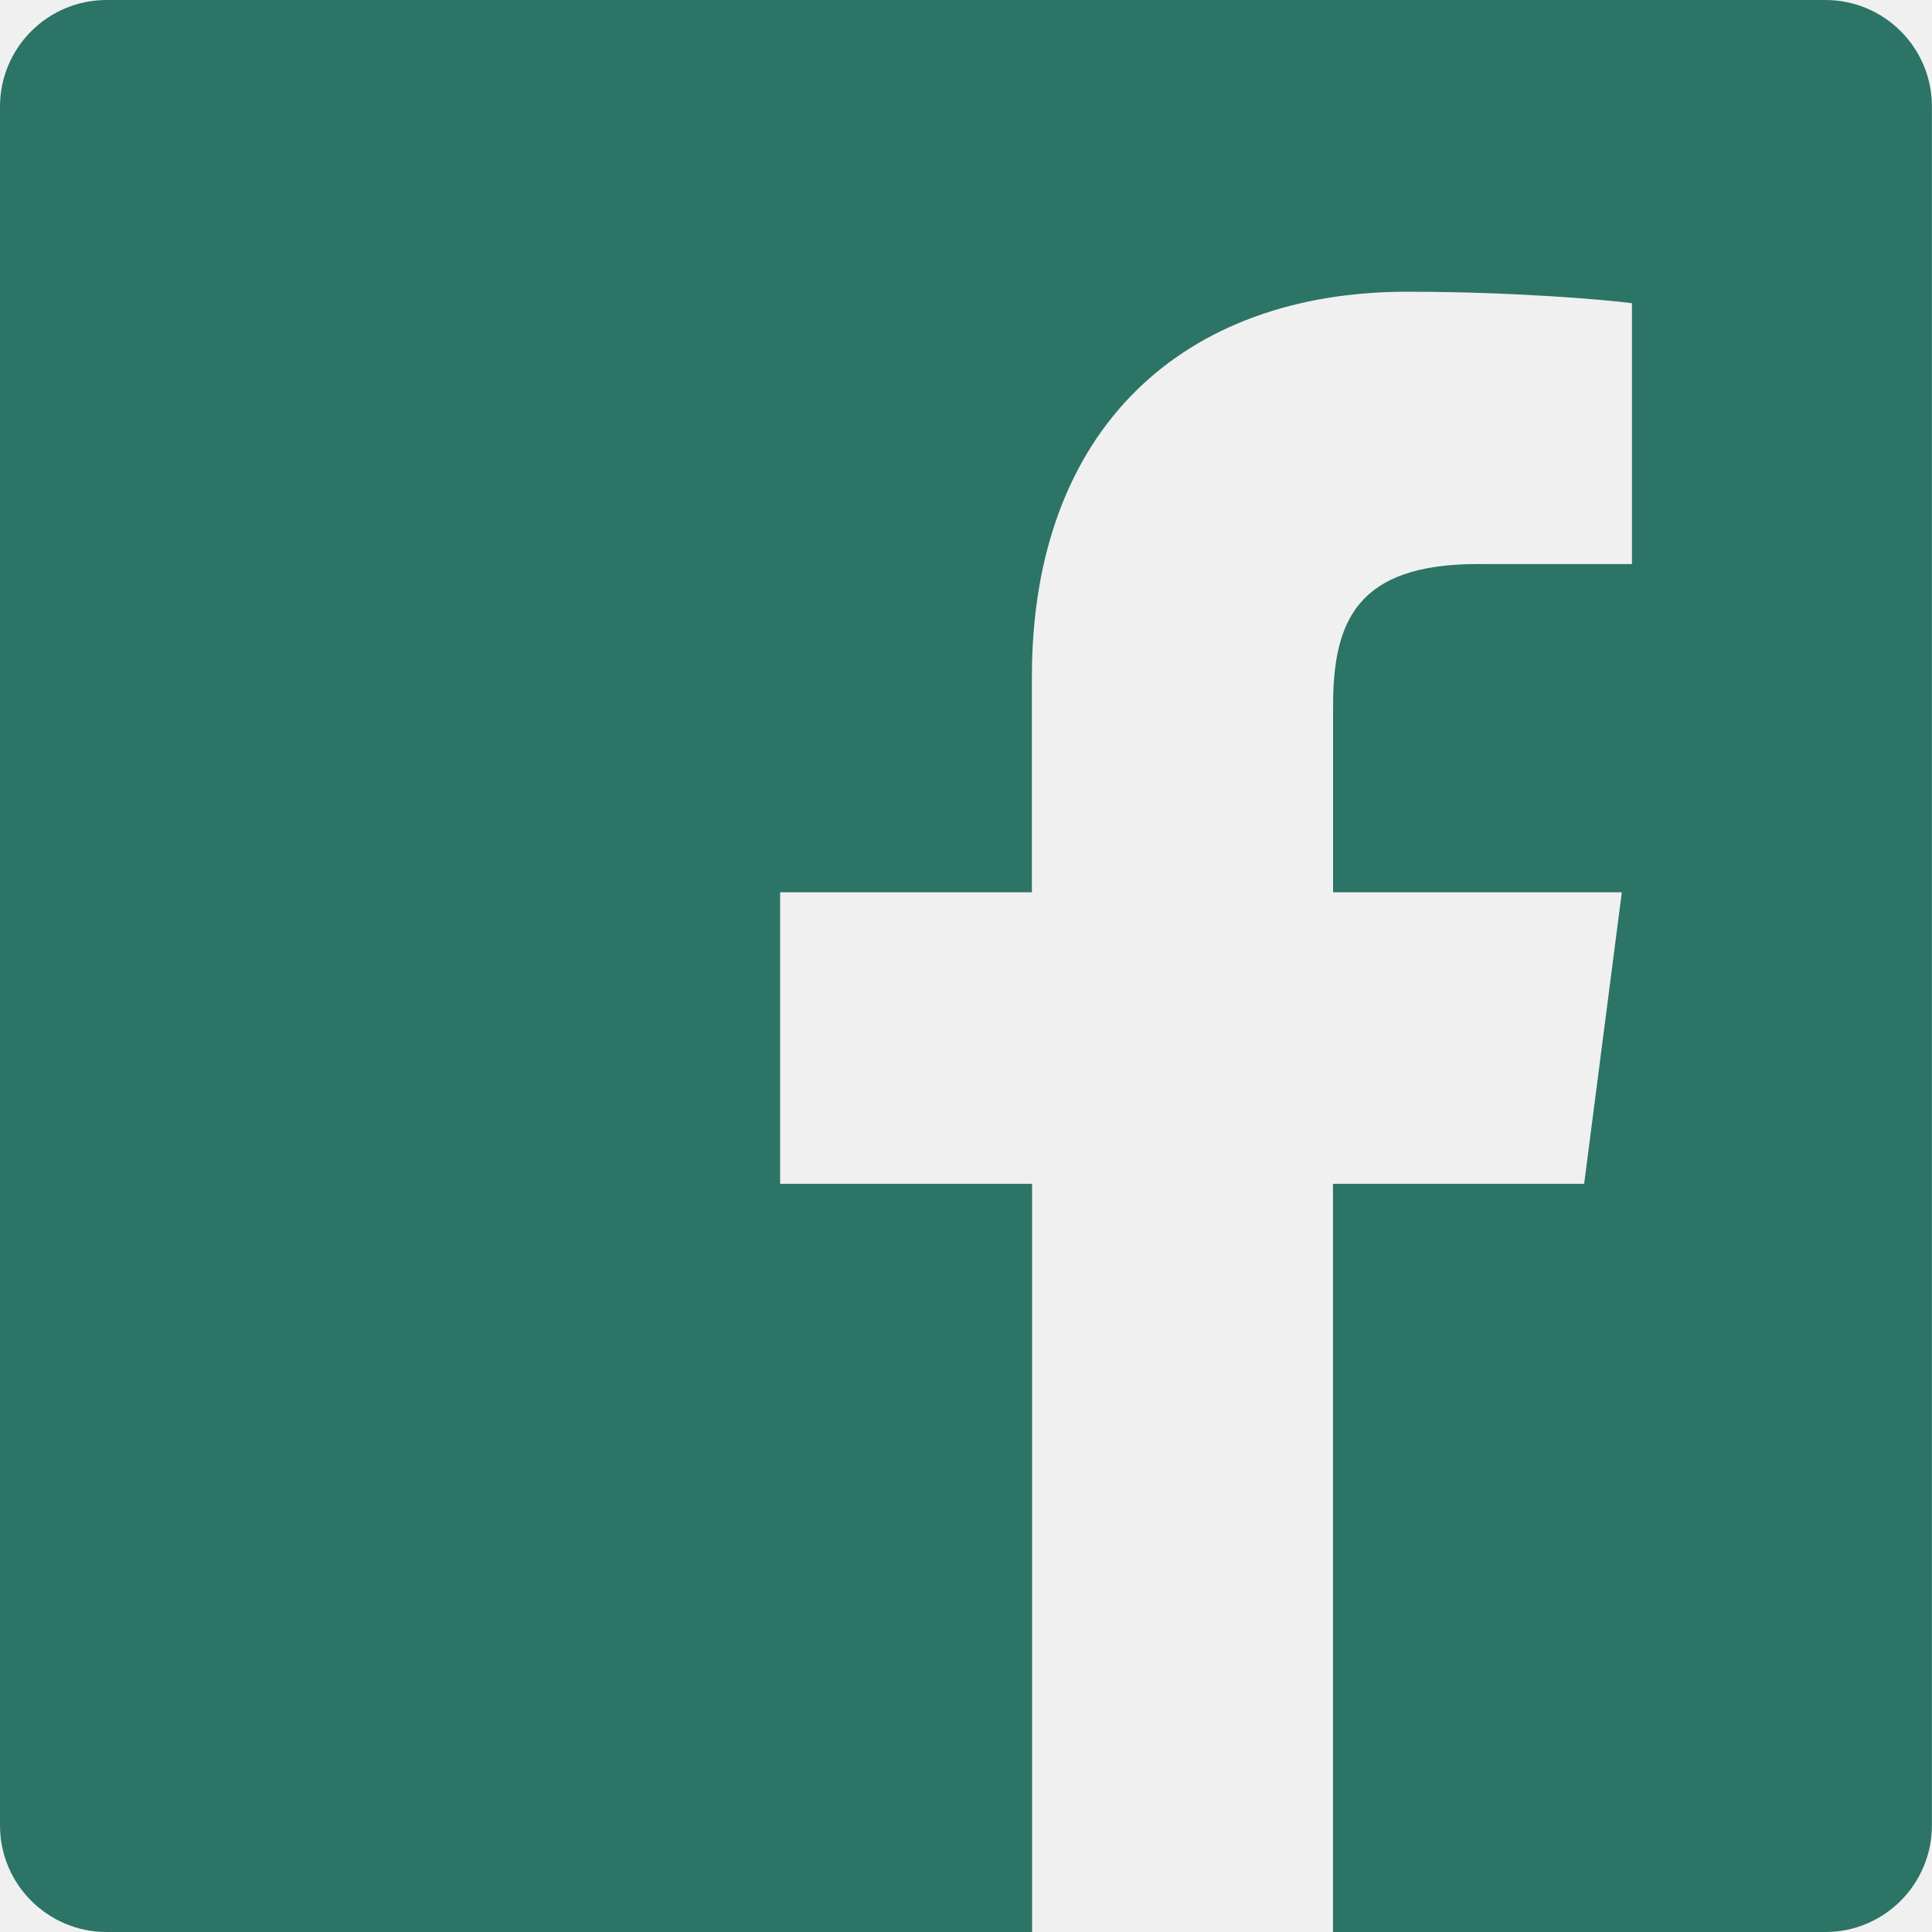
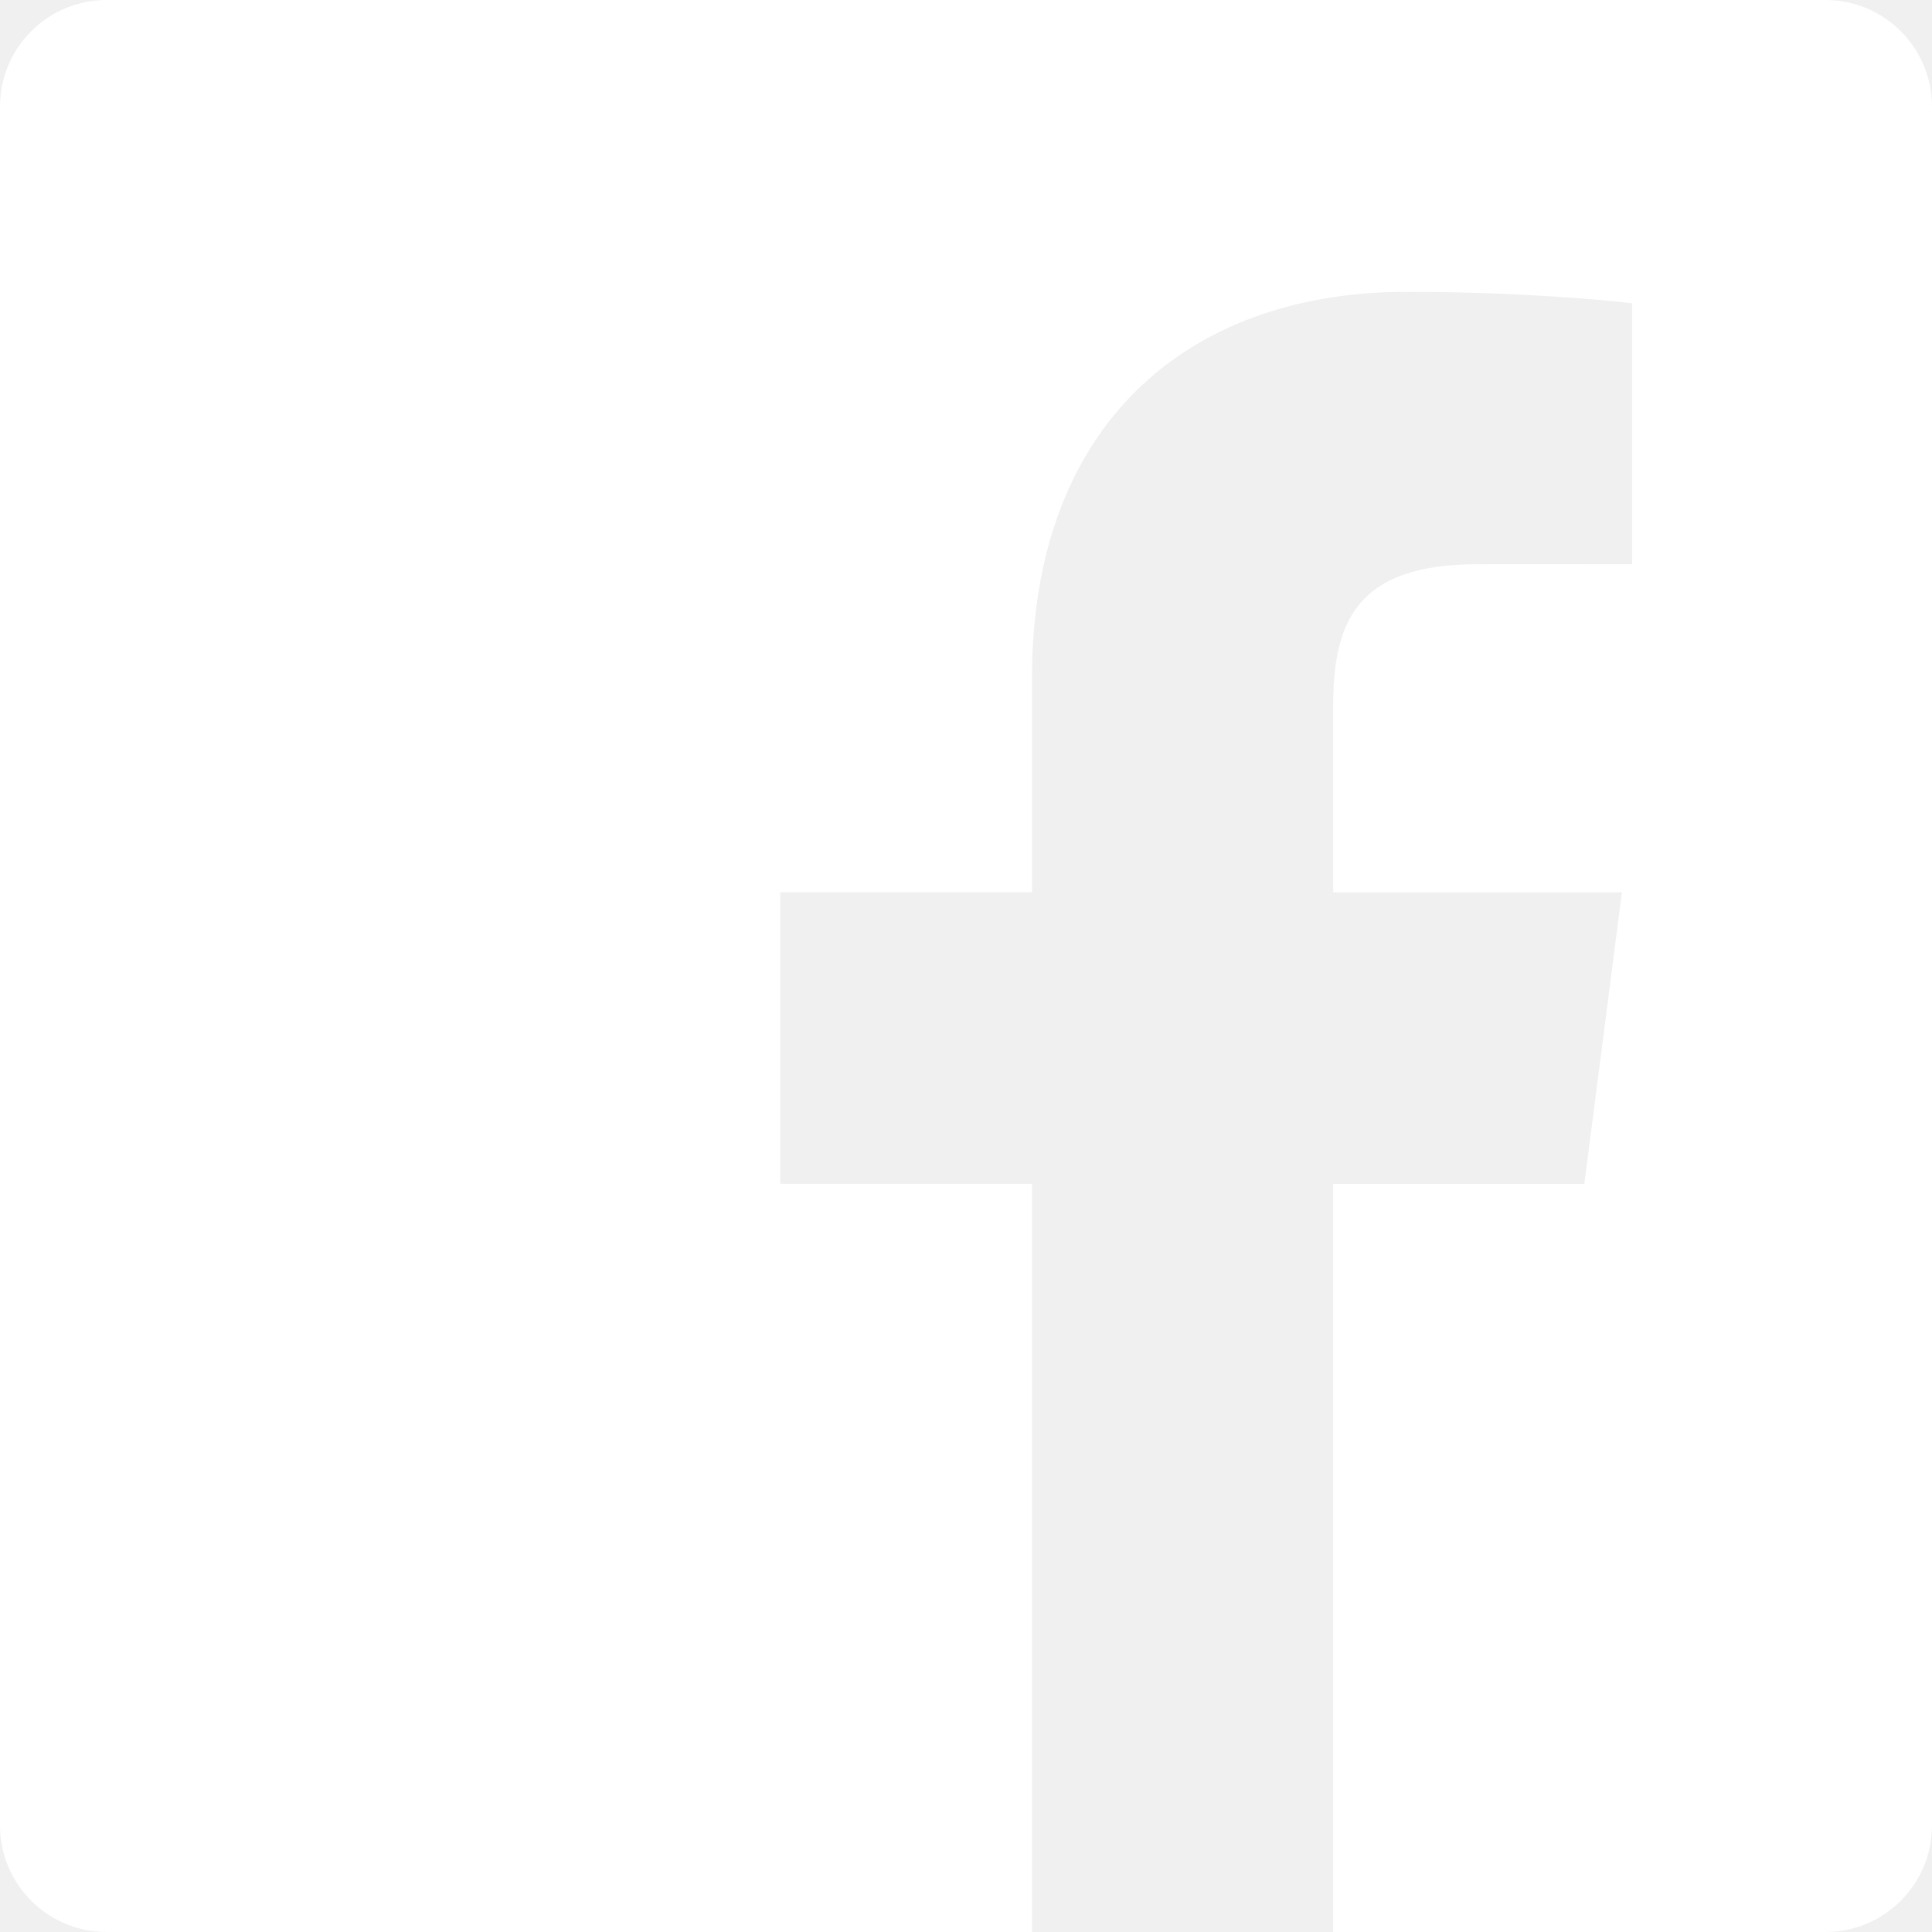
- <svg xmlns="http://www.w3.org/2000/svg" width="20" height="20">
-   <path d="M18.896 0H1.104C.494 0 0 .494 0 1.104v17.793C0 19.506.494 20 1.104 20h9.58v-7.745H8.076V9.237h2.606V7.01c0-2.583 1.578-3.99 3.883-3.99 1.104 0 2.052.082 2.329.119v2.7h-1.598c-1.254 0-1.496.597-1.496 1.47v1.928h2.989l-.39 3.018h-2.6V20h5.098c.608 0 1.102-.494 1.102-1.104V1.104C20 .494 19.506 0 18.896 0z" fill="#2C7566" fill-rule="nonzero" />
+ <svg xmlns="http://www.w3.org/2000/svg" width="24" height="24">
+   <path d="M22.675 0H1.325C.593 0 0 .593 0 1.325v21.351C0 23.407.593 24 1.325 24H12.82v-9.294H9.692v-3.622h3.128V8.413c0-3.1 1.893-4.788 4.659-4.788 1.325 0 2.463.099 2.795.143v3.24l-1.918.001c-1.504 0-1.795.715-1.795 1.763v2.313h3.587l-.467 3.622h-3.12V24h6.116c.73 0 1.323-.593 1.323-1.325V1.325C24 .593 23.407 0 22.675 0z" fill="#FFF" fill-rule="nonzero" />
</svg>
